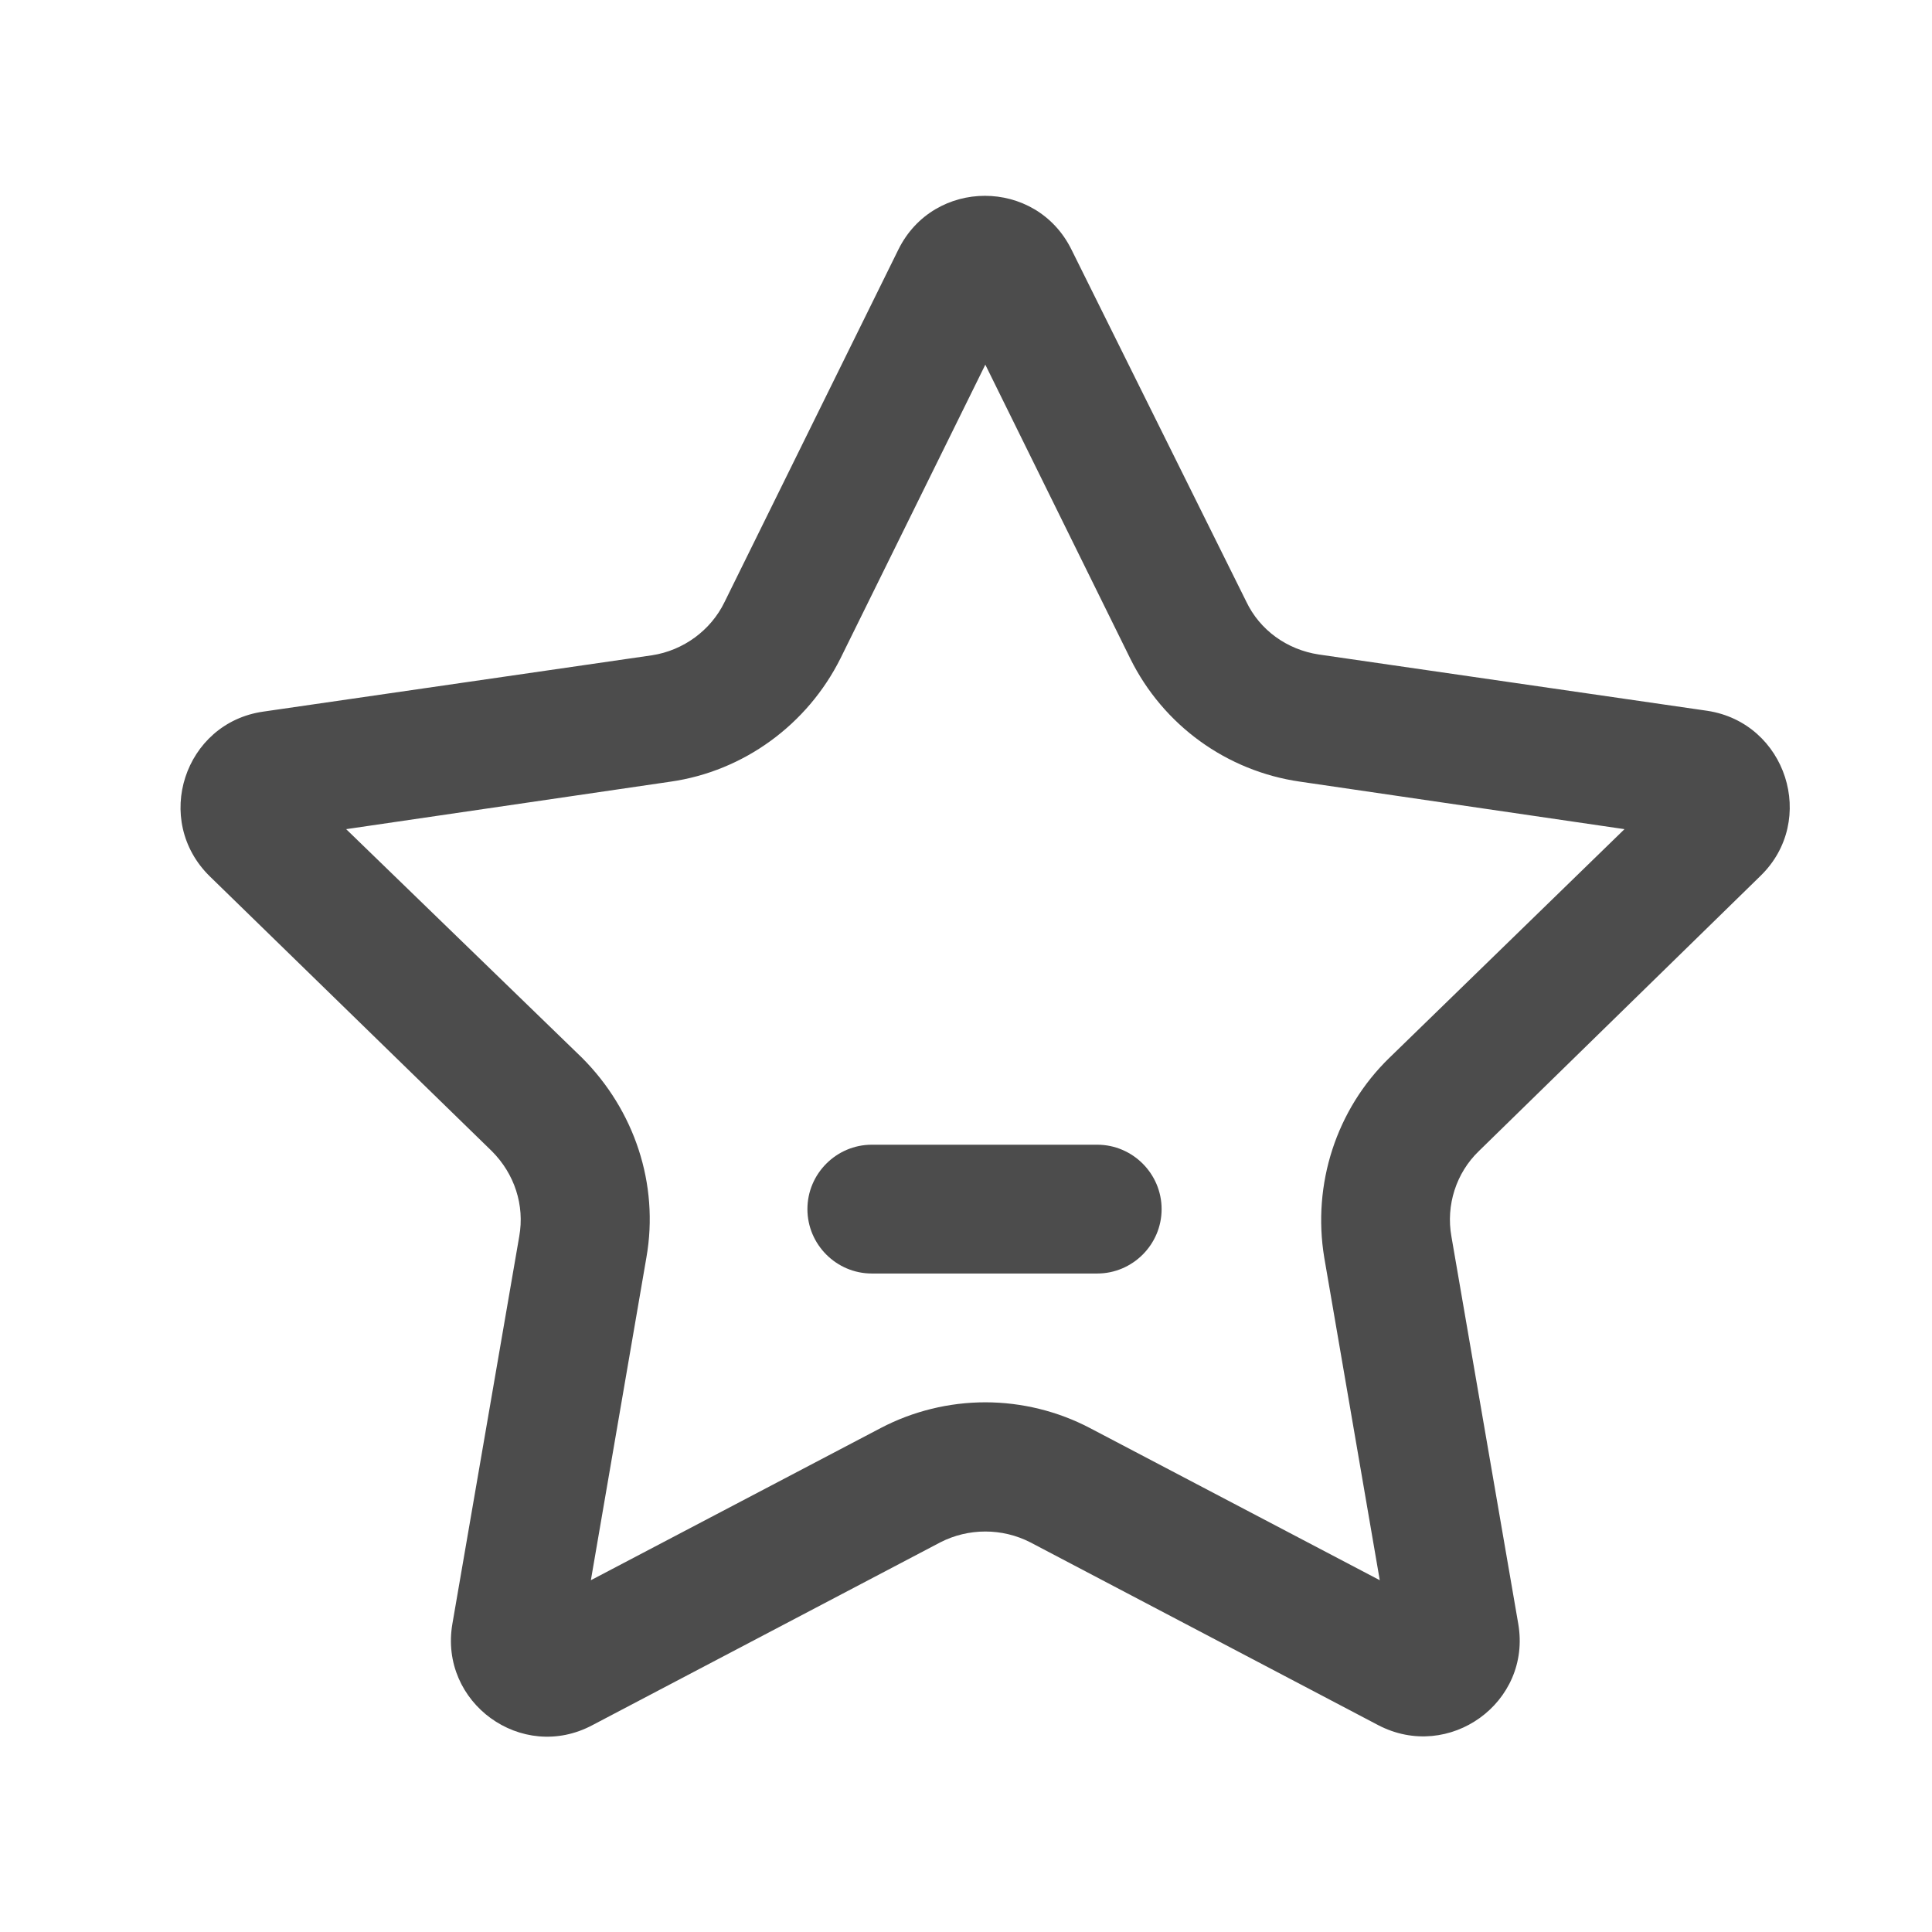
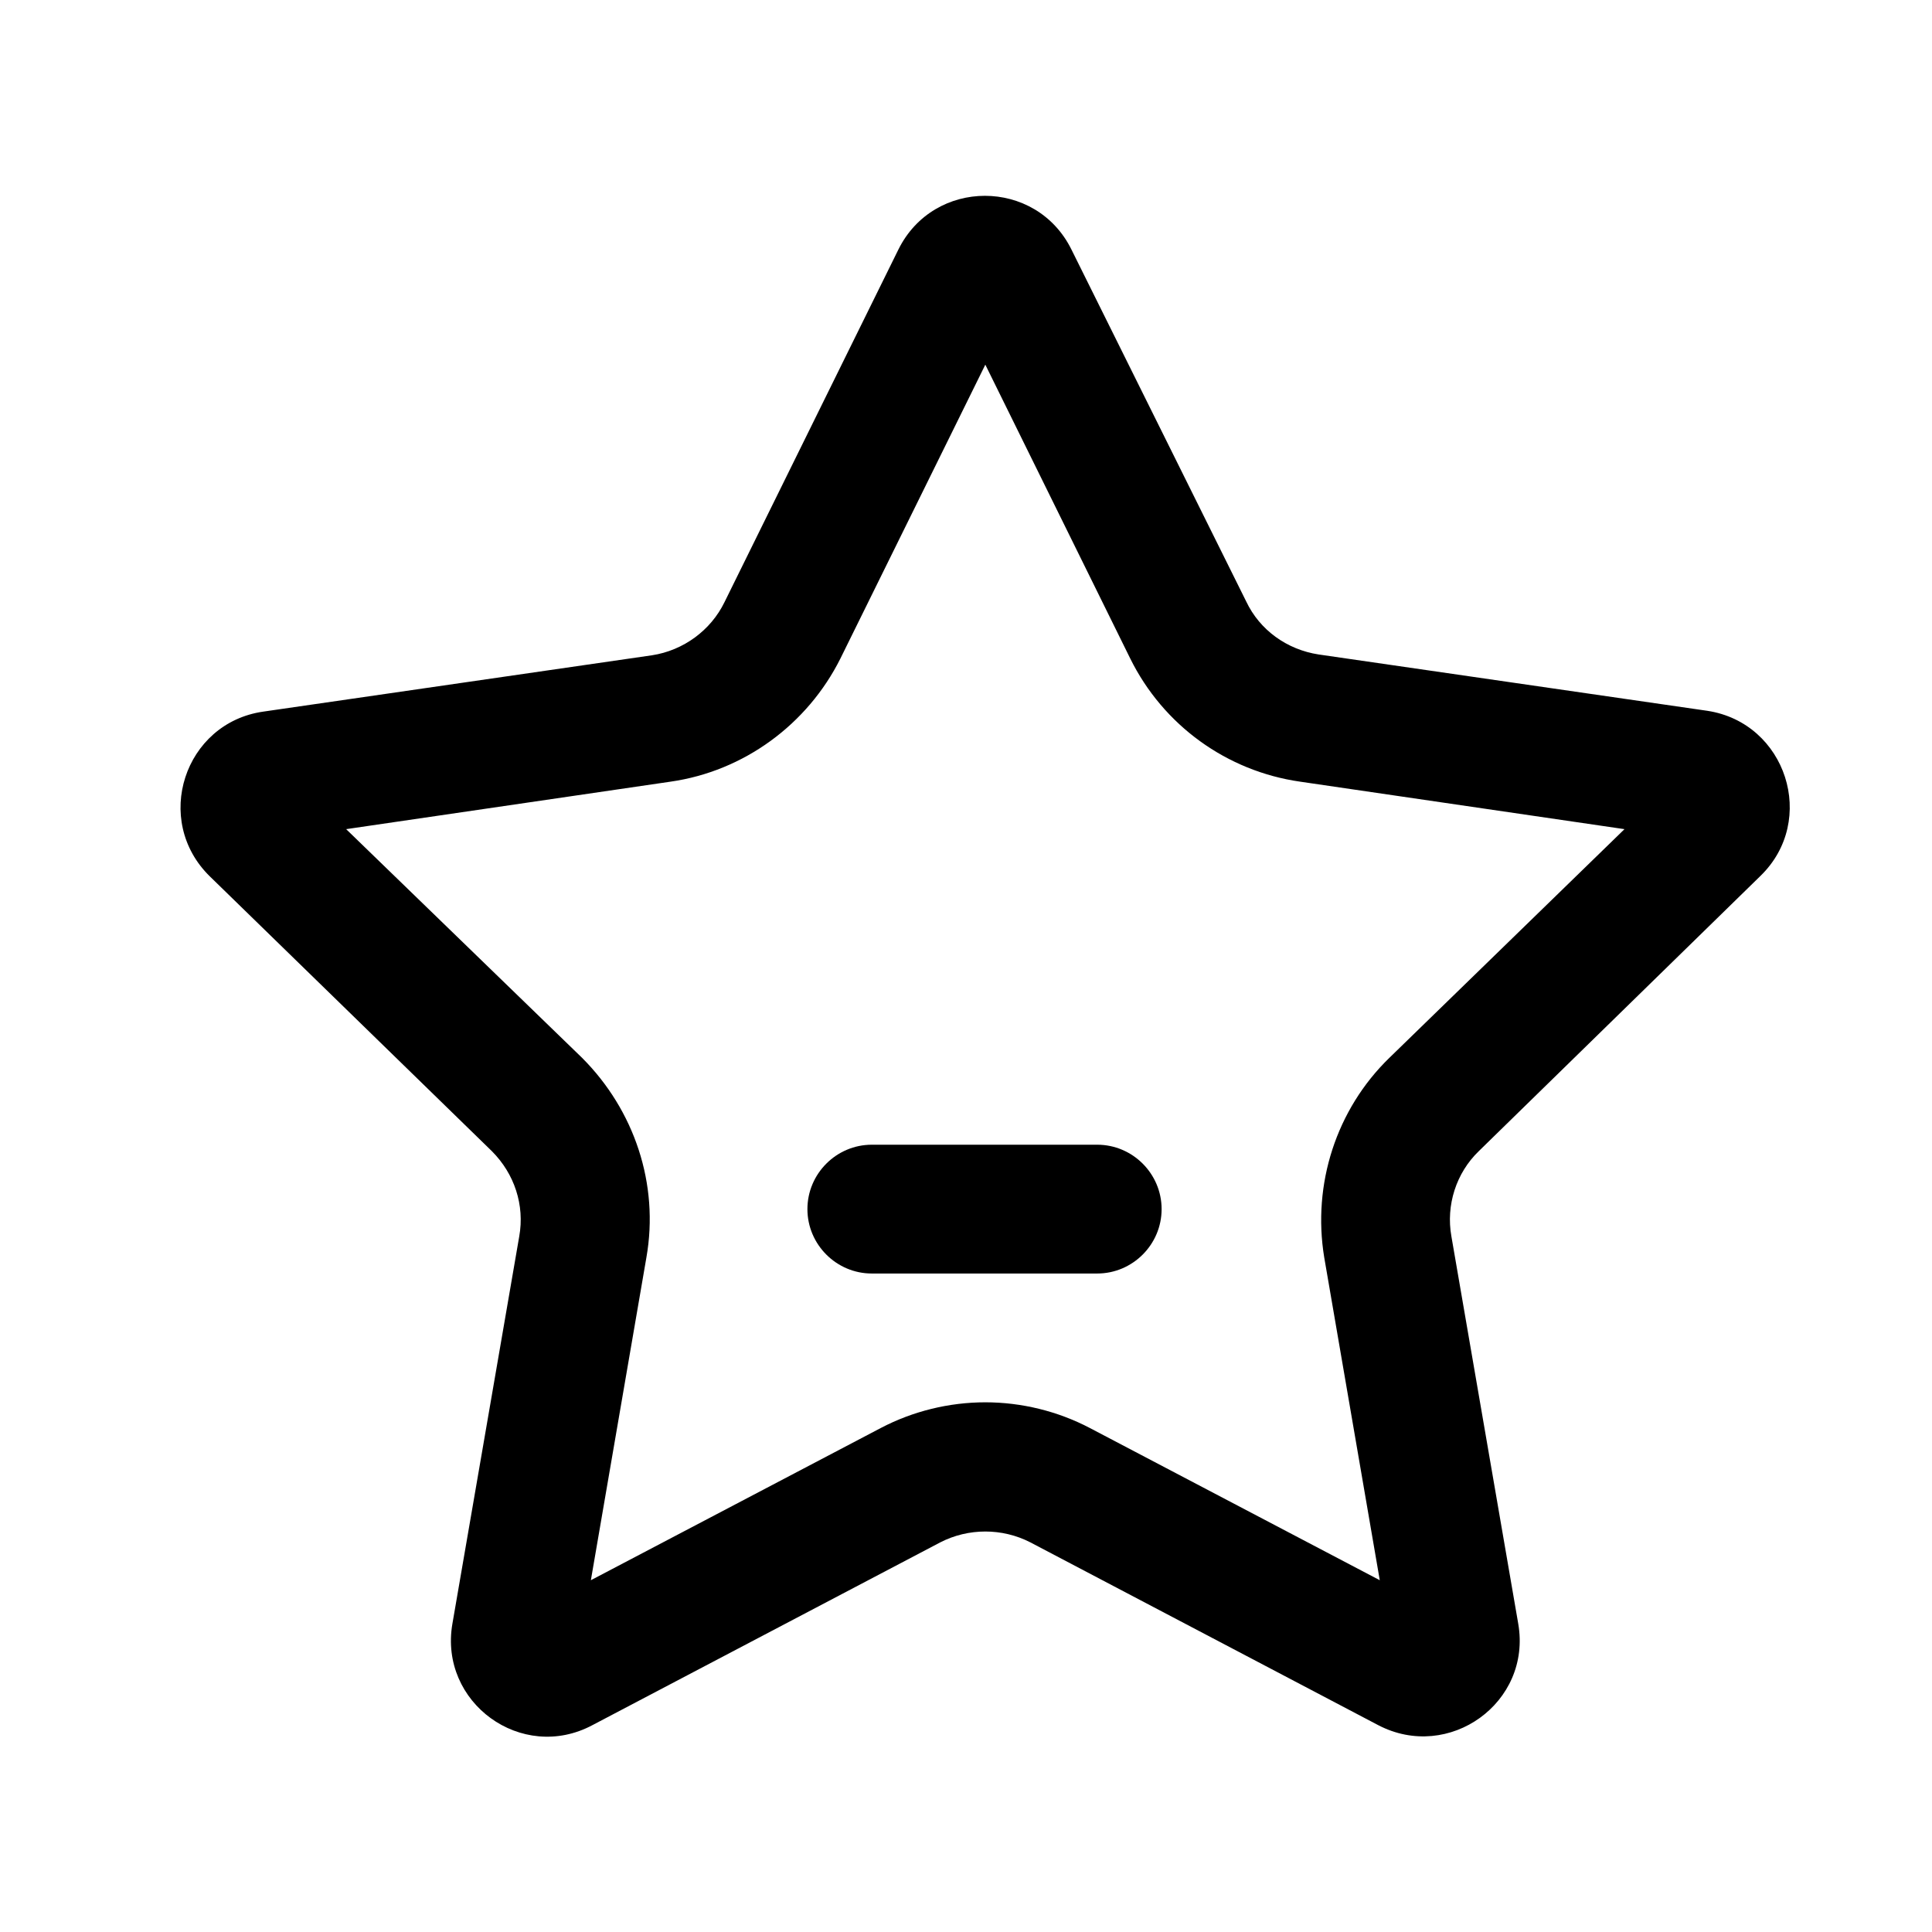
<svg xmlns="http://www.w3.org/2000/svg" t="1730166632872" class="icon" viewBox="0 0 1024 1024" version="1.1" p-id="4288" width="200" height="200">
-   <path d="M933.12 464.213c30.293-29.44 13.653-81.067-28.16-87.467l-206.08-29.867c-16.64-2.56-31.147-12.8-38.4-28.16L567.893 132.267c-18.773-37.973-72.96-37.973-91.733 0L384 319.147c-7.253 14.933-21.76 25.6-38.4 28.16l-206.08 29.867c-41.813 5.973-58.88 57.6-28.16 87.467l149.333 145.493c11.947 11.947 17.493 28.587 14.507 45.227l-35.413 205.227c-7.253 41.813 36.693 73.813 74.24 53.76l184.32-96.853c14.933-7.68 32.853-7.68 47.787 0l184.32 96.853c37.547 19.627 81.493-11.947 74.24-53.76l-35.413-205.227c-2.987-16.64 2.56-33.707 14.507-45.227l149.333-145.92z m-196.693 96.427c-28.16 27.307-40.96 66.987-34.56 105.813l29.44 171.093-153.6-80.64c-17.067-8.96-36.267-13.653-55.467-13.653s-38.4 4.693-55.467 13.653l-153.6 80.64 29.44-171.093c6.827-38.827-6.4-78.08-34.133-105.813L183.467 439.467l171.947-25.173c38.827-5.547 72.533-30.293 90.027-65.28l76.8-155.733 76.8 155.733c17.493 35.413 51.2 59.733 90.027 65.28l171.947 25.173-124.587 121.173z" fill="#4C4C4C" p-id="4289" />
-   <path d="M581.547 674.987h-119.467c-18.773 0-34.133-15.36-34.133-34.133s15.36-34.133 34.133-34.133h119.467c18.773 0 34.133 15.36 34.133 34.133s-15.36 34.133-34.133 34.133z" fill="#4C4C4C" p-id="4290" />
+   <path d="M933.12 464.213c30.293-29.44 13.653-81.067-28.16-87.467l-206.08-29.867c-16.64-2.56-31.147-12.8-38.4-28.16L567.893 132.267c-18.773-37.973-72.96-37.973-91.733 0L384 319.147c-7.253 14.933-21.76 25.6-38.4 28.16l-206.08 29.867c-41.813 5.973-58.88 57.6-28.16 87.467l149.333 145.493c11.947 11.947 17.493 28.587 14.507 45.227l-35.413 205.227c-7.253 41.813 36.693 73.813 74.24 53.76l184.32-96.853c14.933-7.68 32.853-7.68 47.787 0l184.32 96.853c37.547 19.627 81.493-11.947 74.24-53.76l-35.413-205.227c-2.987-16.64 2.56-33.707 14.507-45.227l149.333-145.92z m-196.693 96.427c-28.16 27.307-40.96 66.987-34.56 105.813l29.44 171.093-153.6-80.64c-17.067-8.96-36.267-13.653-55.467-13.653s-38.4 4.693-55.467 13.653l-153.6 80.64 29.44-171.093c6.827-38.827-6.4-78.08-34.133-105.813L183.467 439.467l171.947-25.173c38.827-5.547 72.533-30.293 90.027-65.28l76.8-155.733 76.8 155.733c17.493 35.413 51.2 59.733 90.027 65.28l171.947 25.173-124.587 121.173z" p-id="4289" />
+   <path d="M581.547 674.987h-119.467c-18.773 0-34.133-15.36-34.133-34.133s15.36-34.133 34.133-34.133h119.467c18.773 0 34.133 15.36 34.133 34.133s-15.36 34.133-34.133 34.133z" p-id="4290" />
</svg>
